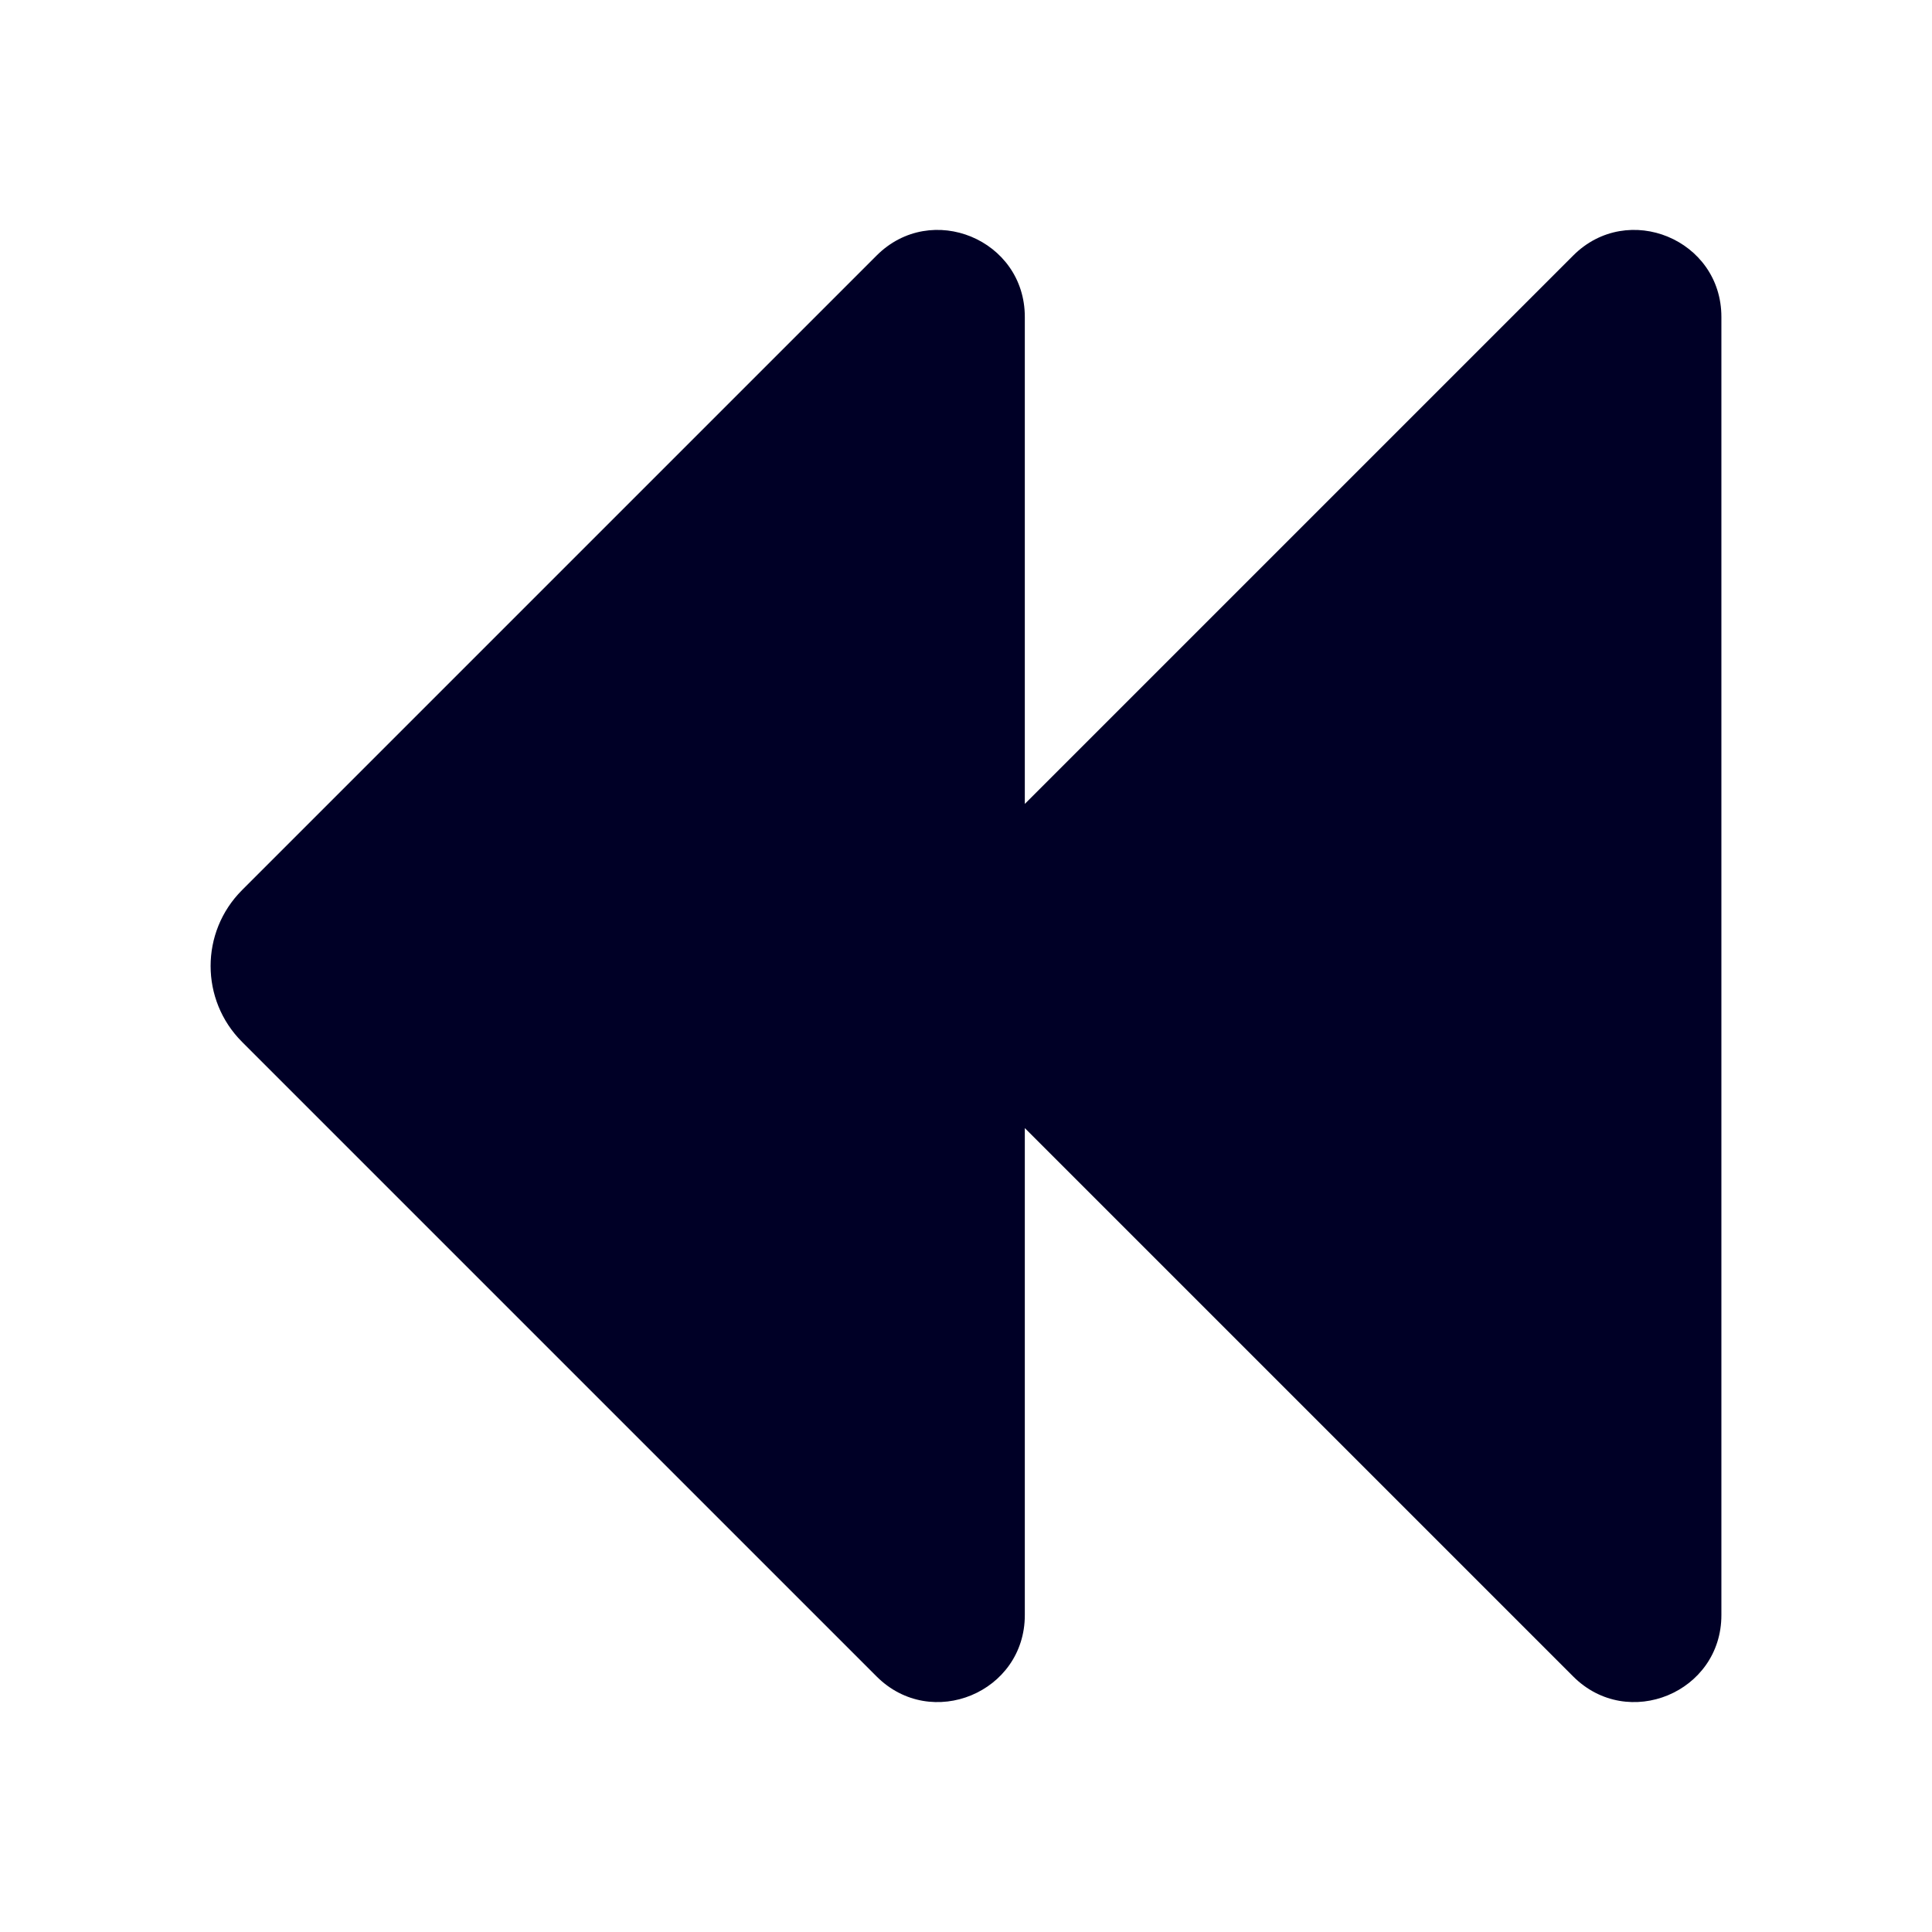
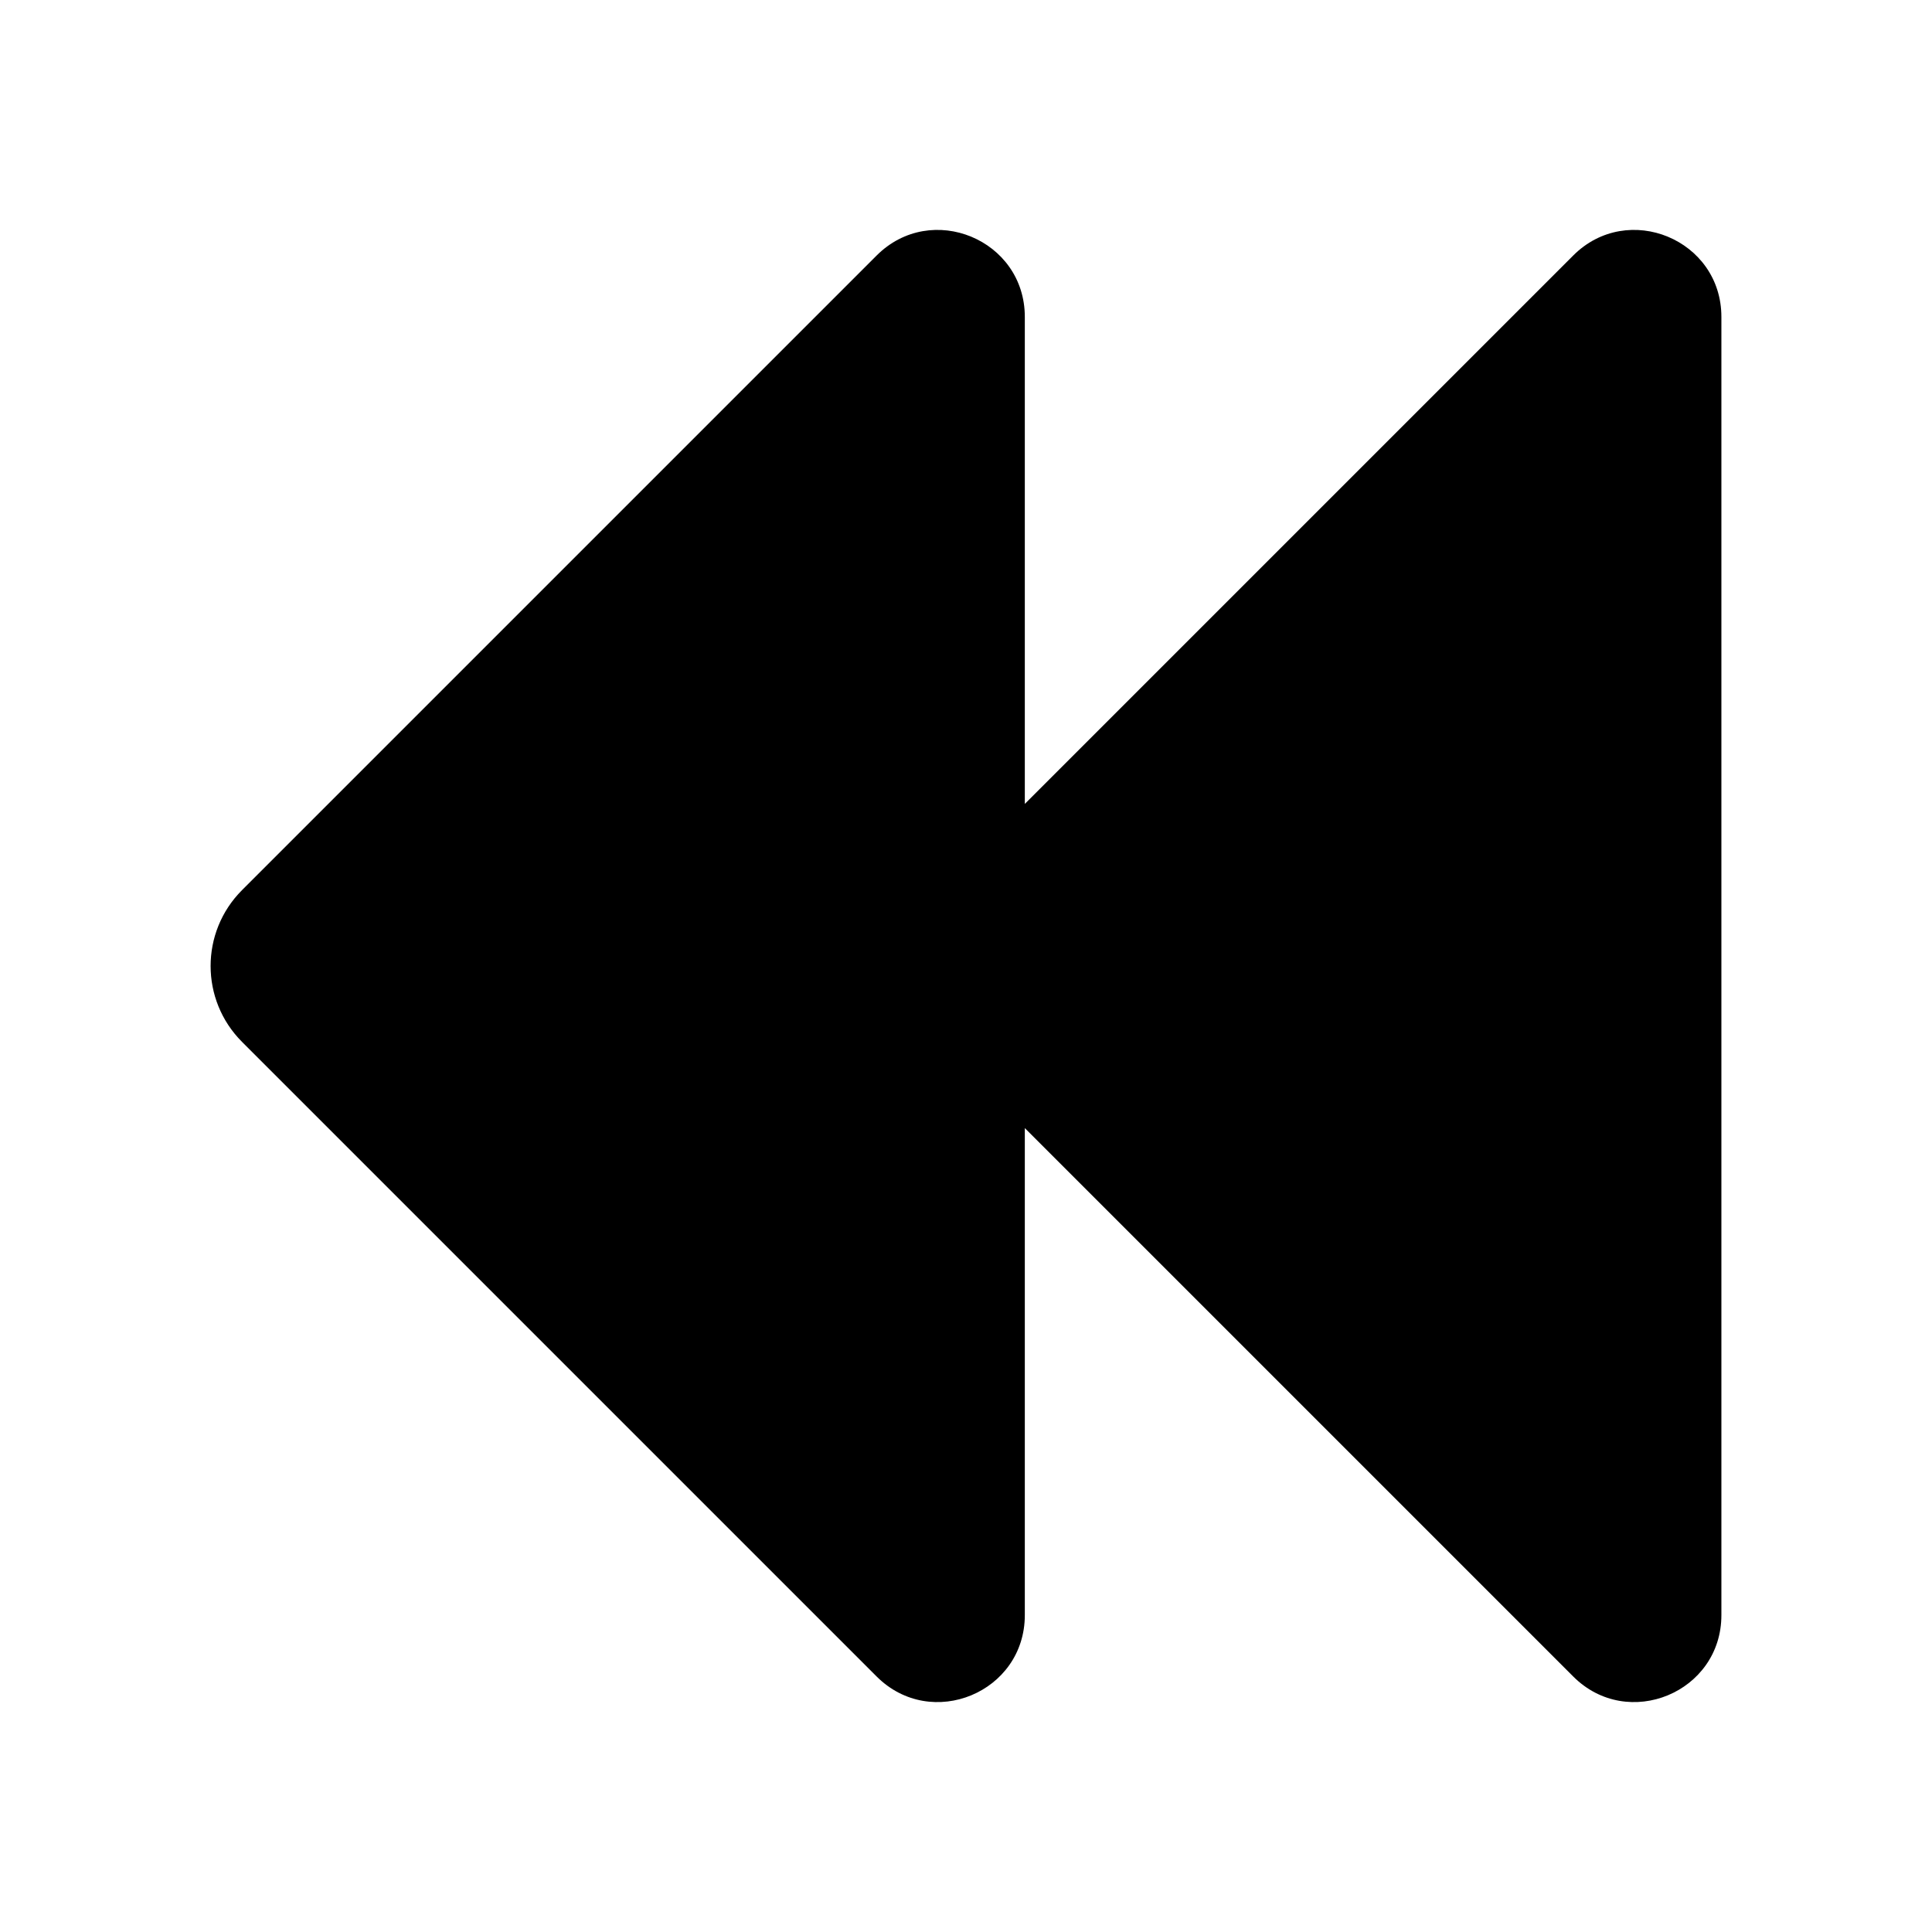
<svg xmlns="http://www.w3.org/2000/svg" width="450" height="450" viewBox="0 0 450 450">
-   <path d="M366.433,59.512,238.699,187.246V73.807c0-18.011-21.776-27.031-34.512-14.295L56.377,207.323a25,25,0,0,0,0,35.355L204.187,390.488c12.736,12.736,34.512,3.716,34.512-14.295V262.754L366.433,390.488c12.736,12.736,34.512,3.716,34.512-14.295V73.807C400.945,55.796,379.169,46.776,366.433,59.512Z" style="fill: #000026" />
+   <path d="M366.433,59.512,238.699,187.246V73.807c0-18.011-21.776-27.031-34.512-14.295L56.377,207.323a25,25,0,0,0,0,35.355L204.187,390.488c12.736,12.736,34.512,3.716,34.512-14.295V262.754L366.433,390.488c12.736,12.736,34.512,3.716,34.512-14.295V73.807C400.945,55.796,379.169,46.776,366.433,59.512Z" />
</svg>
